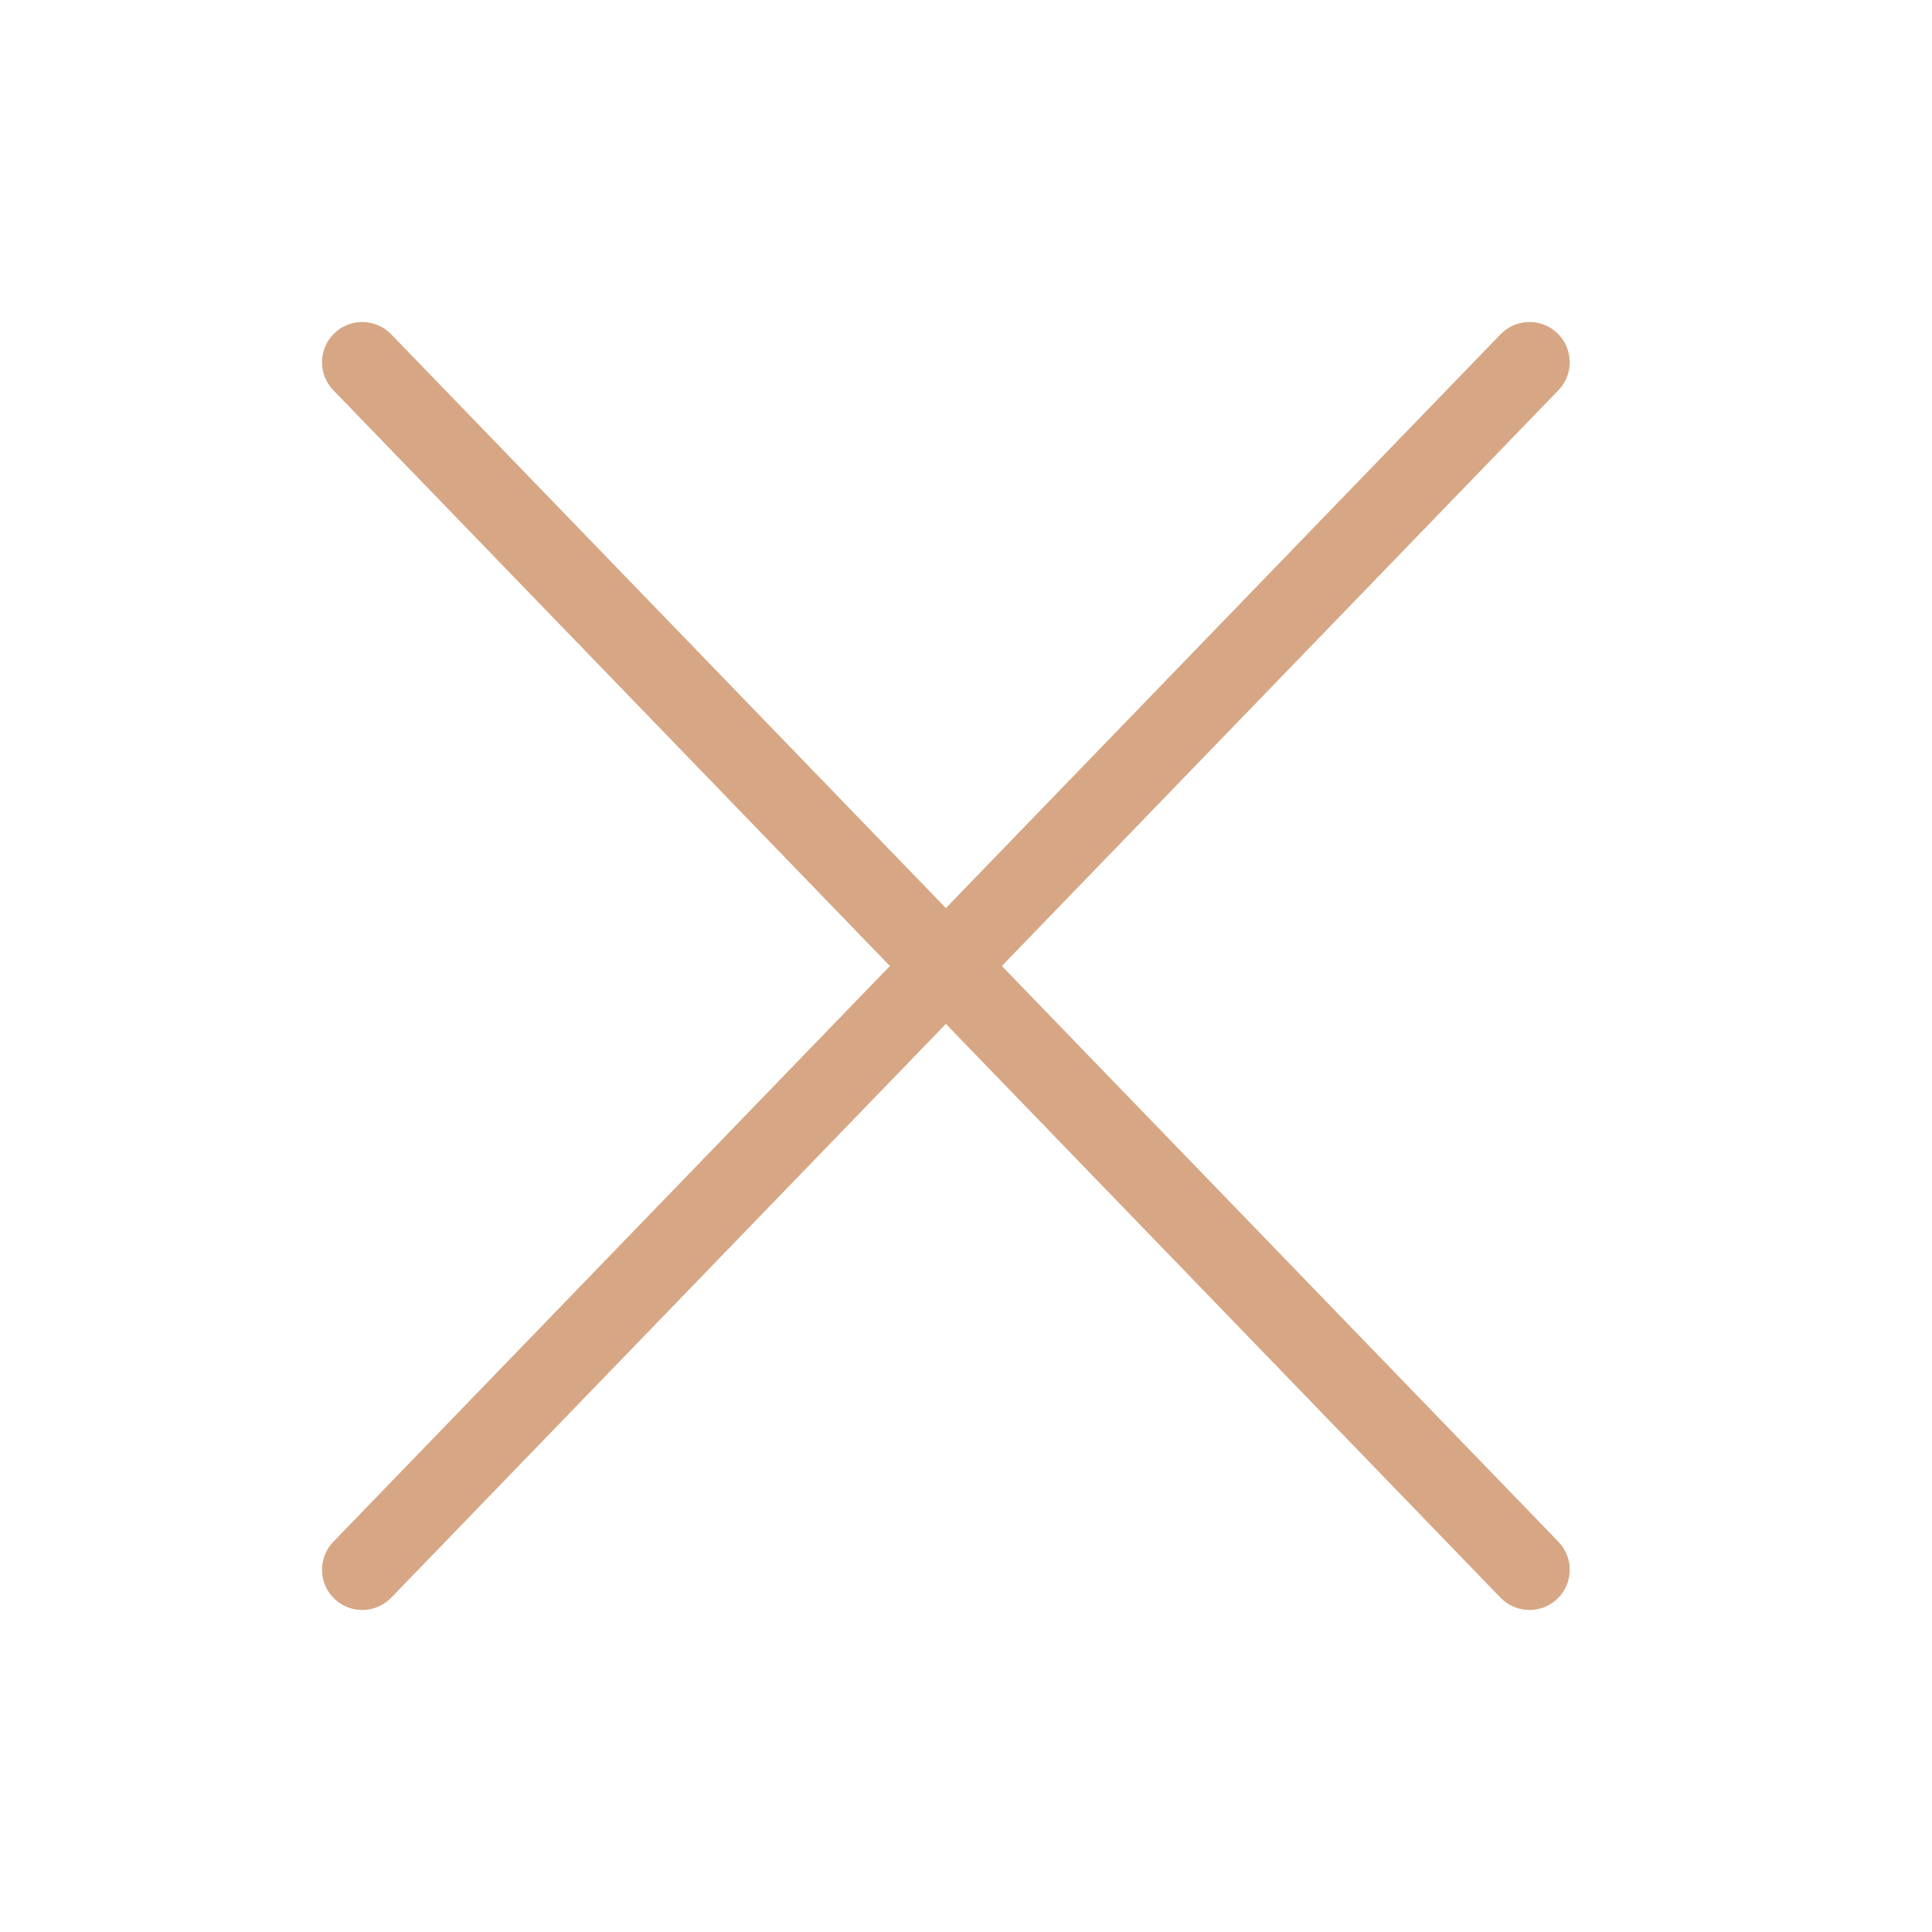
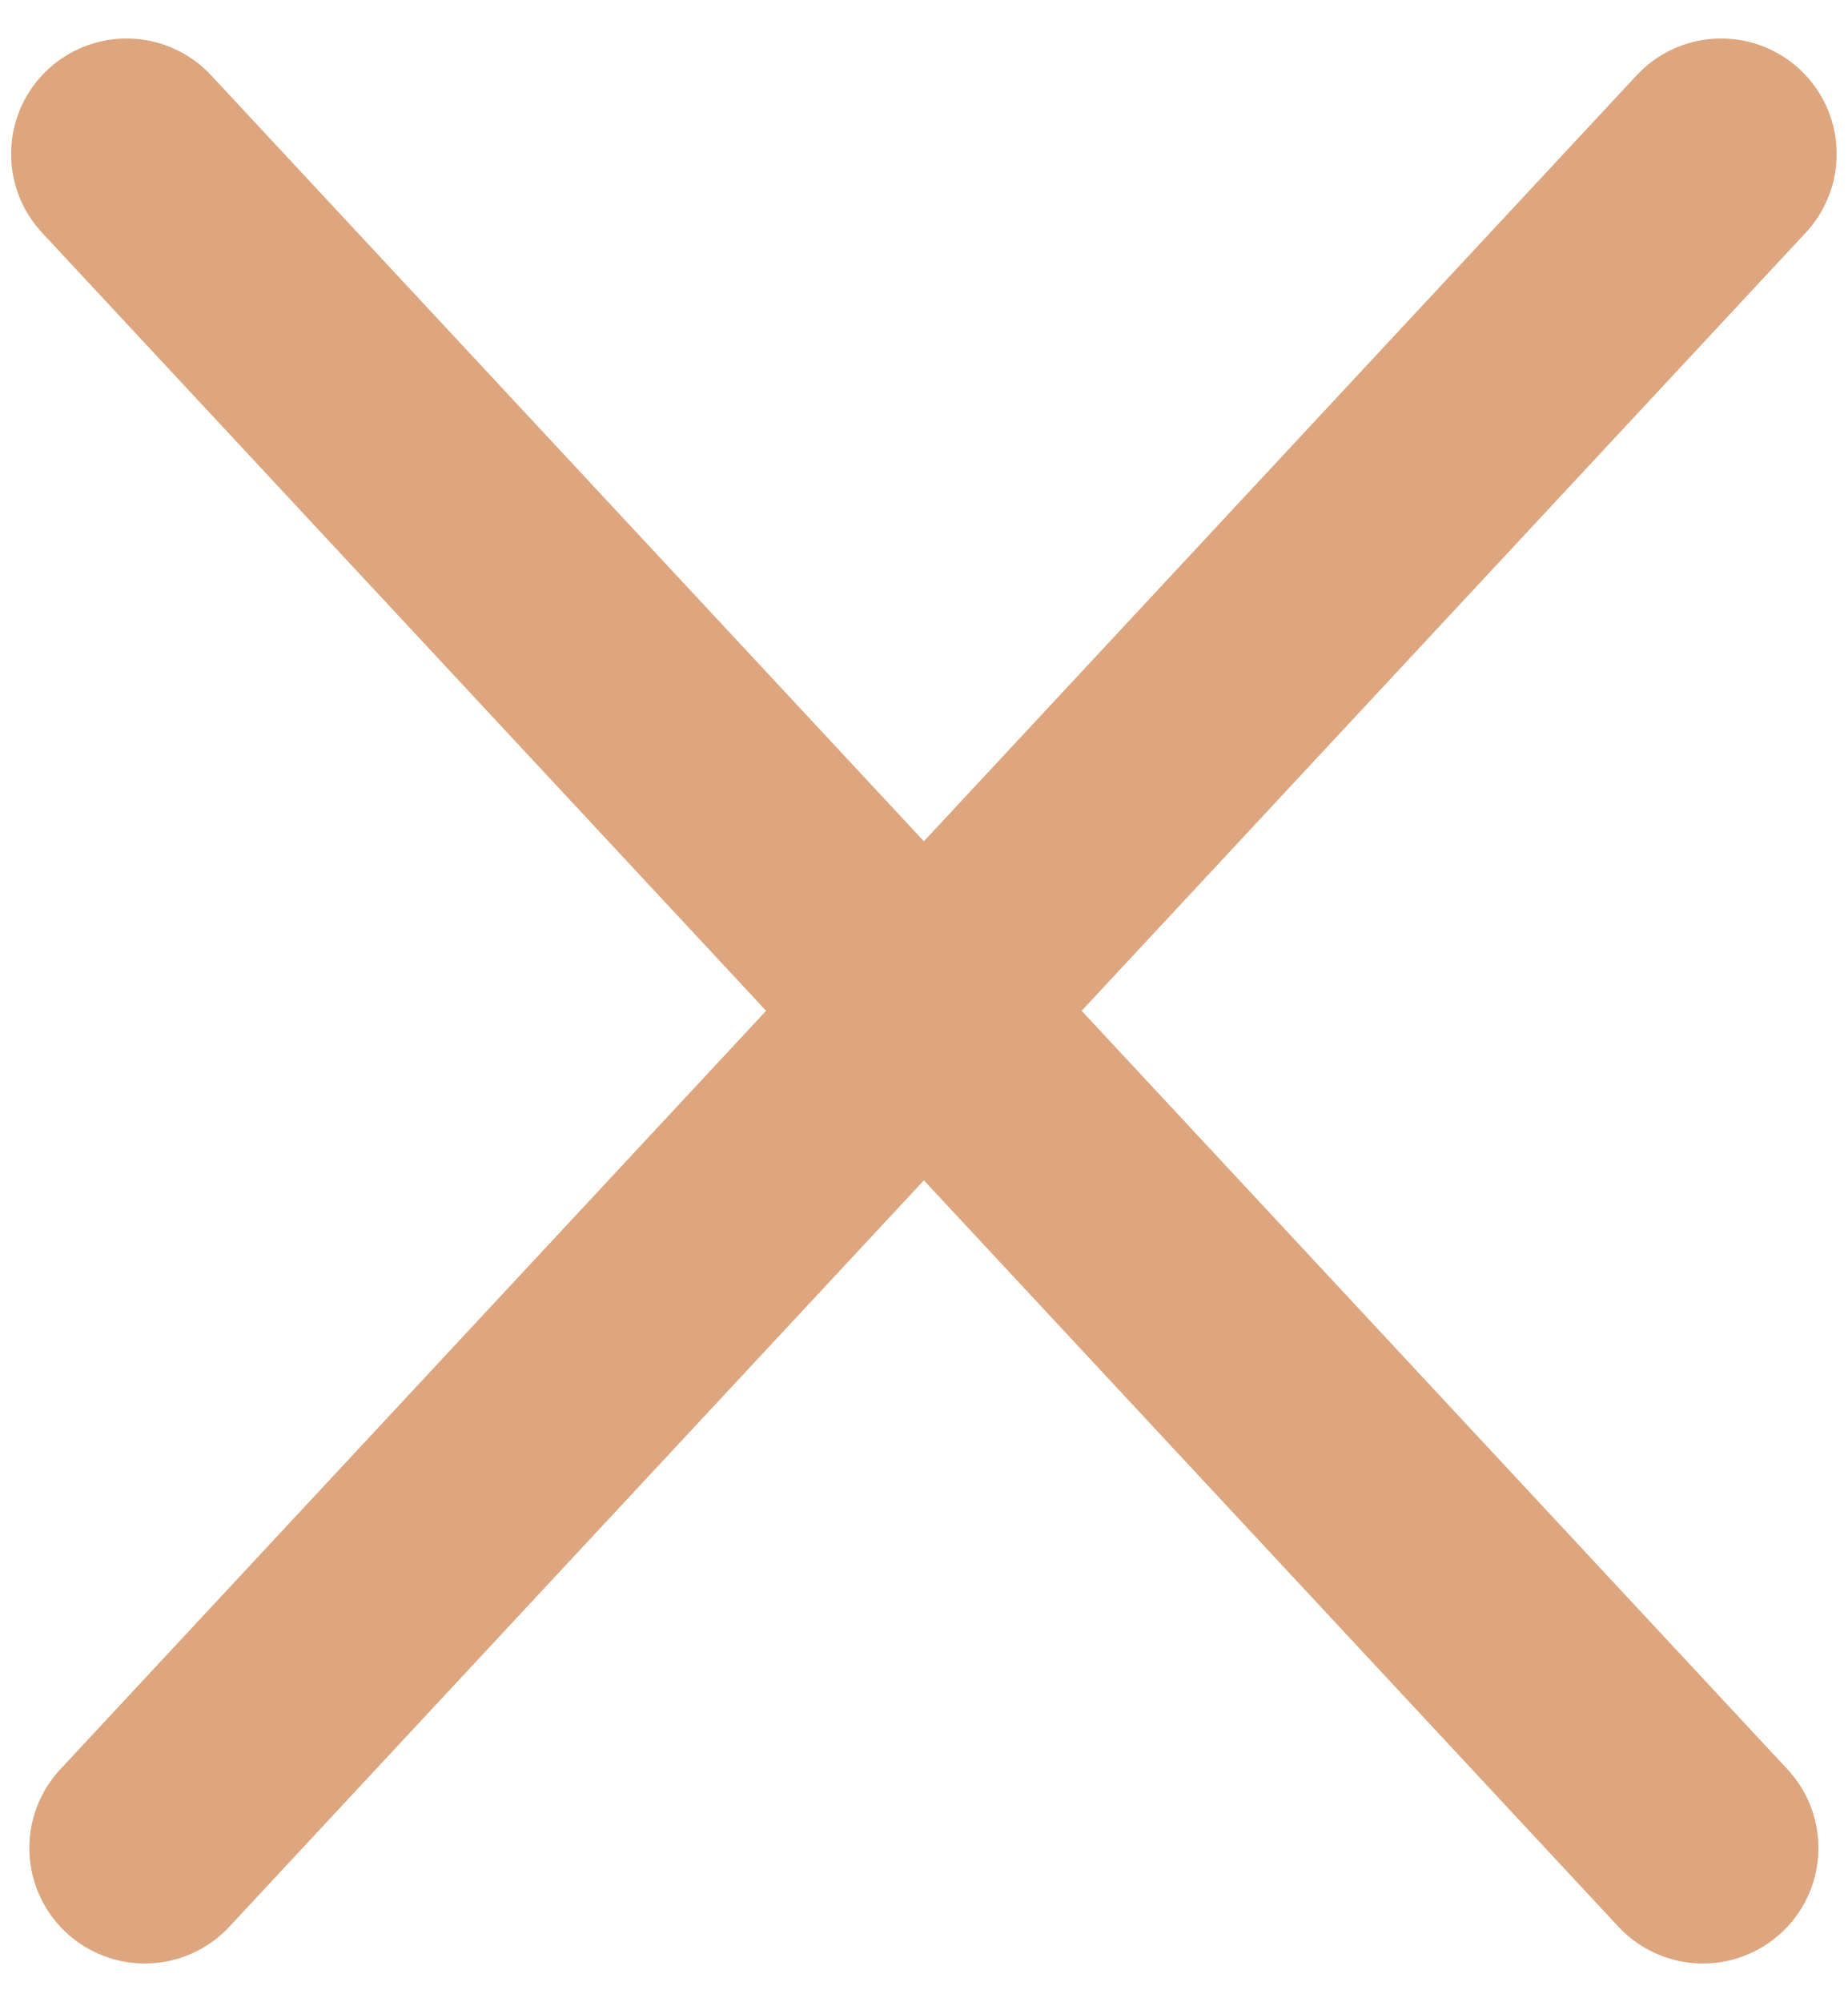
- <svg xmlns="http://www.w3.org/2000/svg" width="800px" height="800px" viewBox="0 0 1024 1024" fill="#d7a785" class="icon" version="1.1">
-   <path d="M176.662 817.173c-8.19 8.471-7.96 21.977 0.51 30.165 8.472 8.19 21.978 7.96 30.166-0.51l618.667-640c8.189-8.472 7.96-21.978-0.511-30.166-8.471-8.19-21.977-7.96-30.166 0.51l-618.666 640z" fill="" />
-   <path d="M795.328 846.827c8.19 8.471 21.695 8.7 30.166 0.511 8.471-8.188 8.7-21.694 0.511-30.165l-618.667-640c-8.188-8.471-21.694-8.7-30.165-0.511-8.471 8.188-8.7 21.694-0.511 30.165l618.666 640z" fill="" />
+ <svg xmlns="http://www.w3.org/2000/svg" width="24" height="26" viewBox="0 0 24 26" fill="none">
+   <path d="M1.644 2L22.119 24M22.356 2L1.881 24" stroke="#DDA67E" stroke-width="3" stroke-linecap="round" />
</svg>
